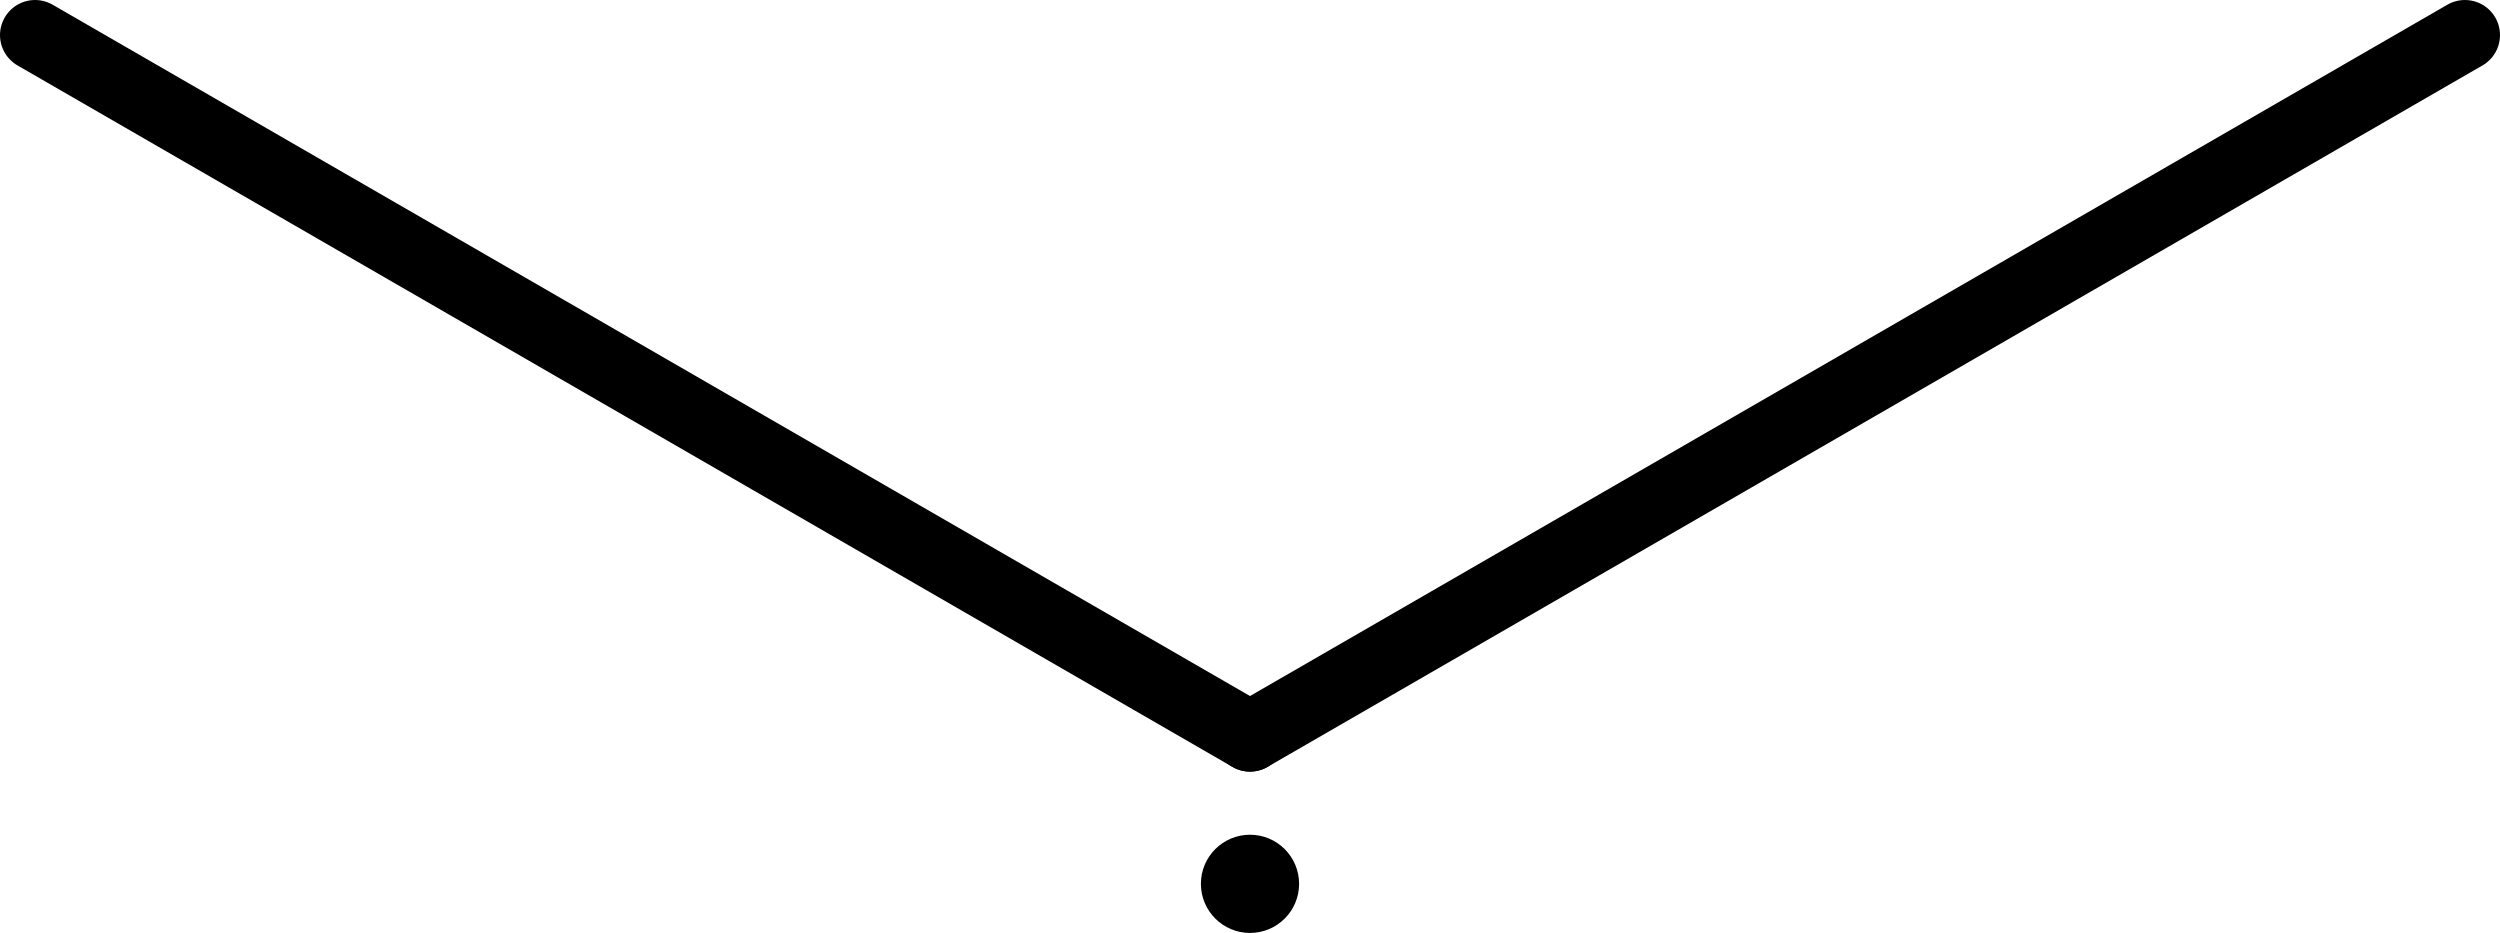
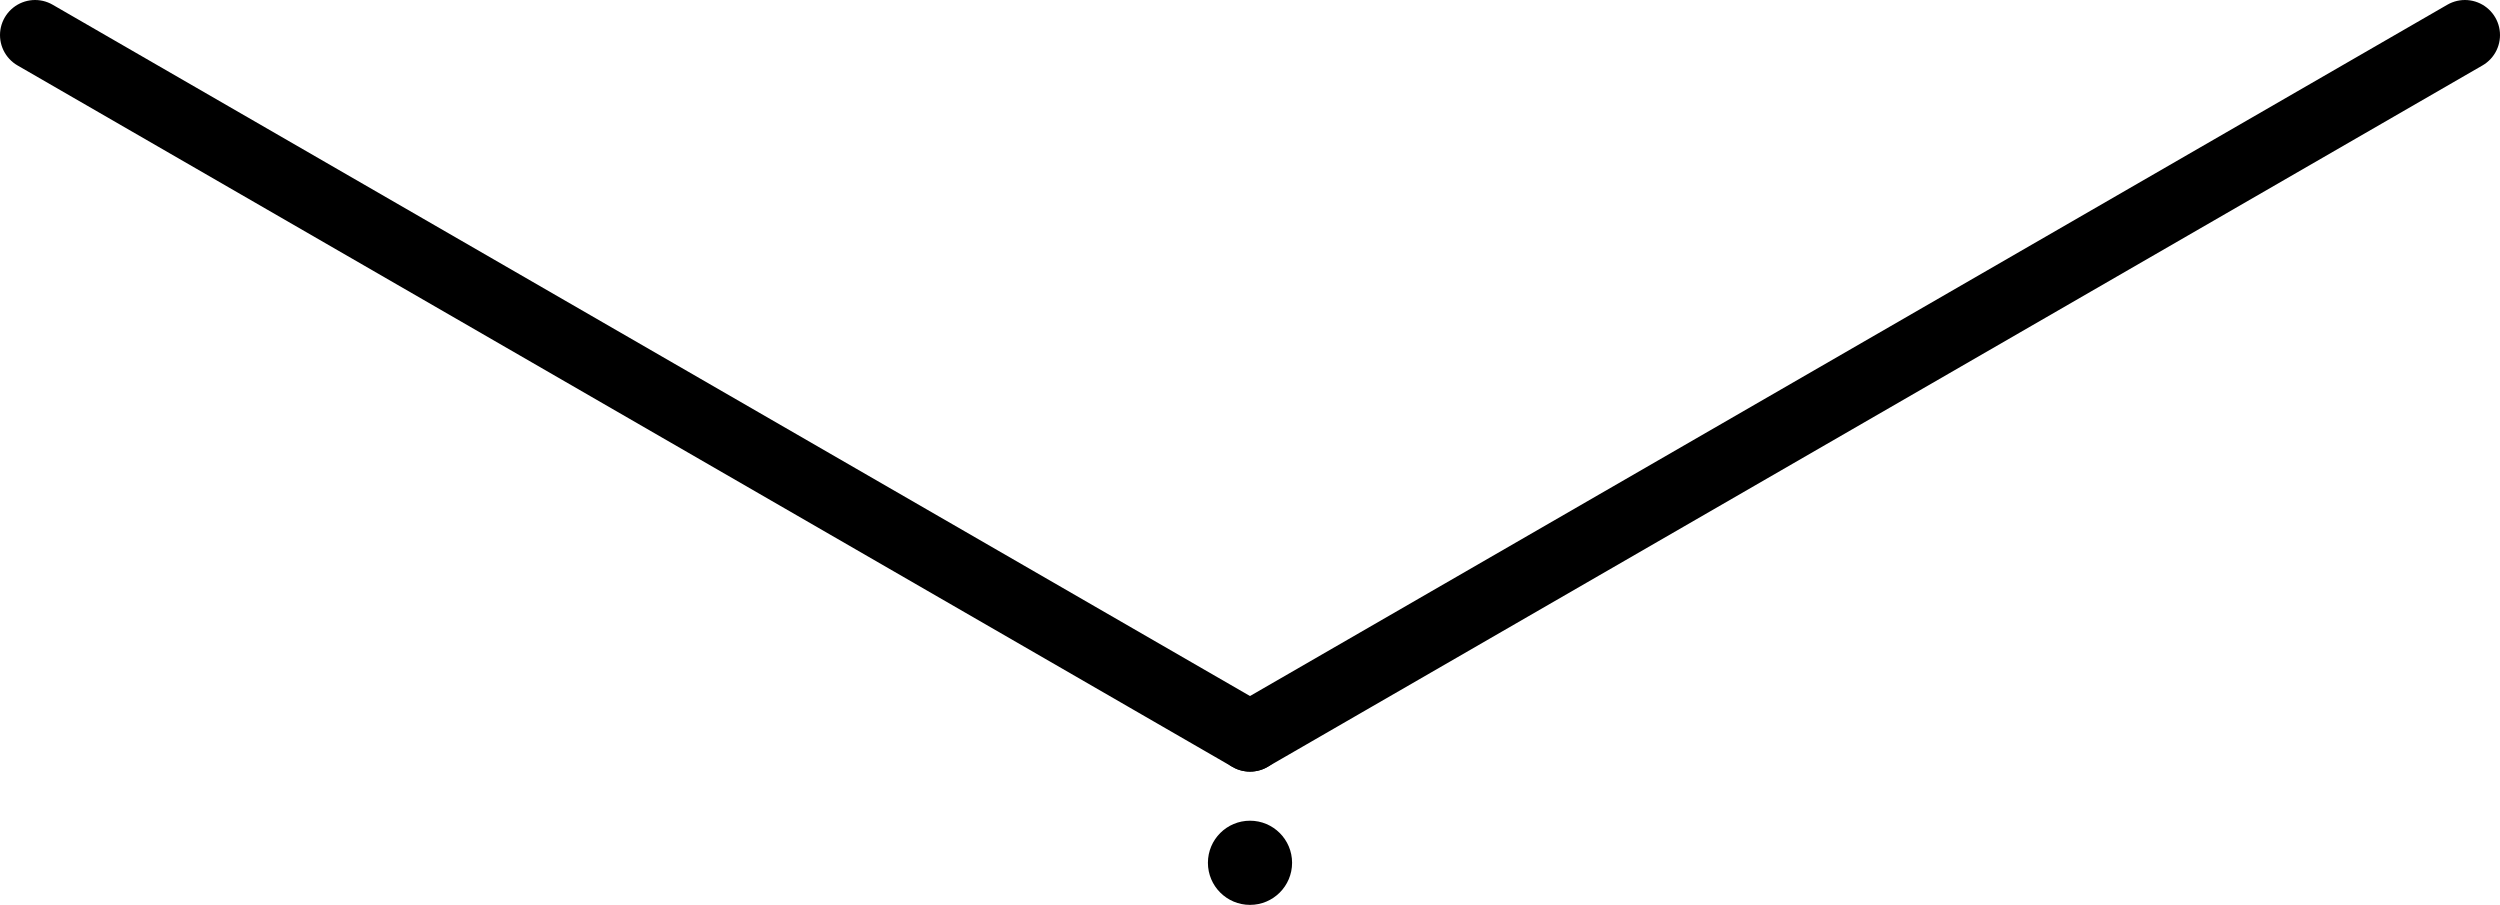
- <svg xmlns="http://www.w3.org/2000/svg" width="71.28pt" height="26.6pt" viewBox="0 0 71.28 26.6">
+ <svg xmlns="http://www.w3.org/2000/svg" width="71.28pt" height="25.8pt" viewBox="0 0 71.28 25.8">
  <g transform="translate(35.64 1)" fill="none" stroke-linecap="round" stroke-linejoin="round">
    <path d="M-34.64 0L0 20" stroke="#000000" stroke-width="2" />
    <path d="M0 20L34.64 0" stroke="#000000" stroke-width="2" />
-     <circle cx="0" cy="24.2" r="1.4" fill="#000000" stroke="none" />
+     <circle cx="0" cy="23.6" r="1.2" fill="#000000" stroke="none" />
  </g>
</svg>
